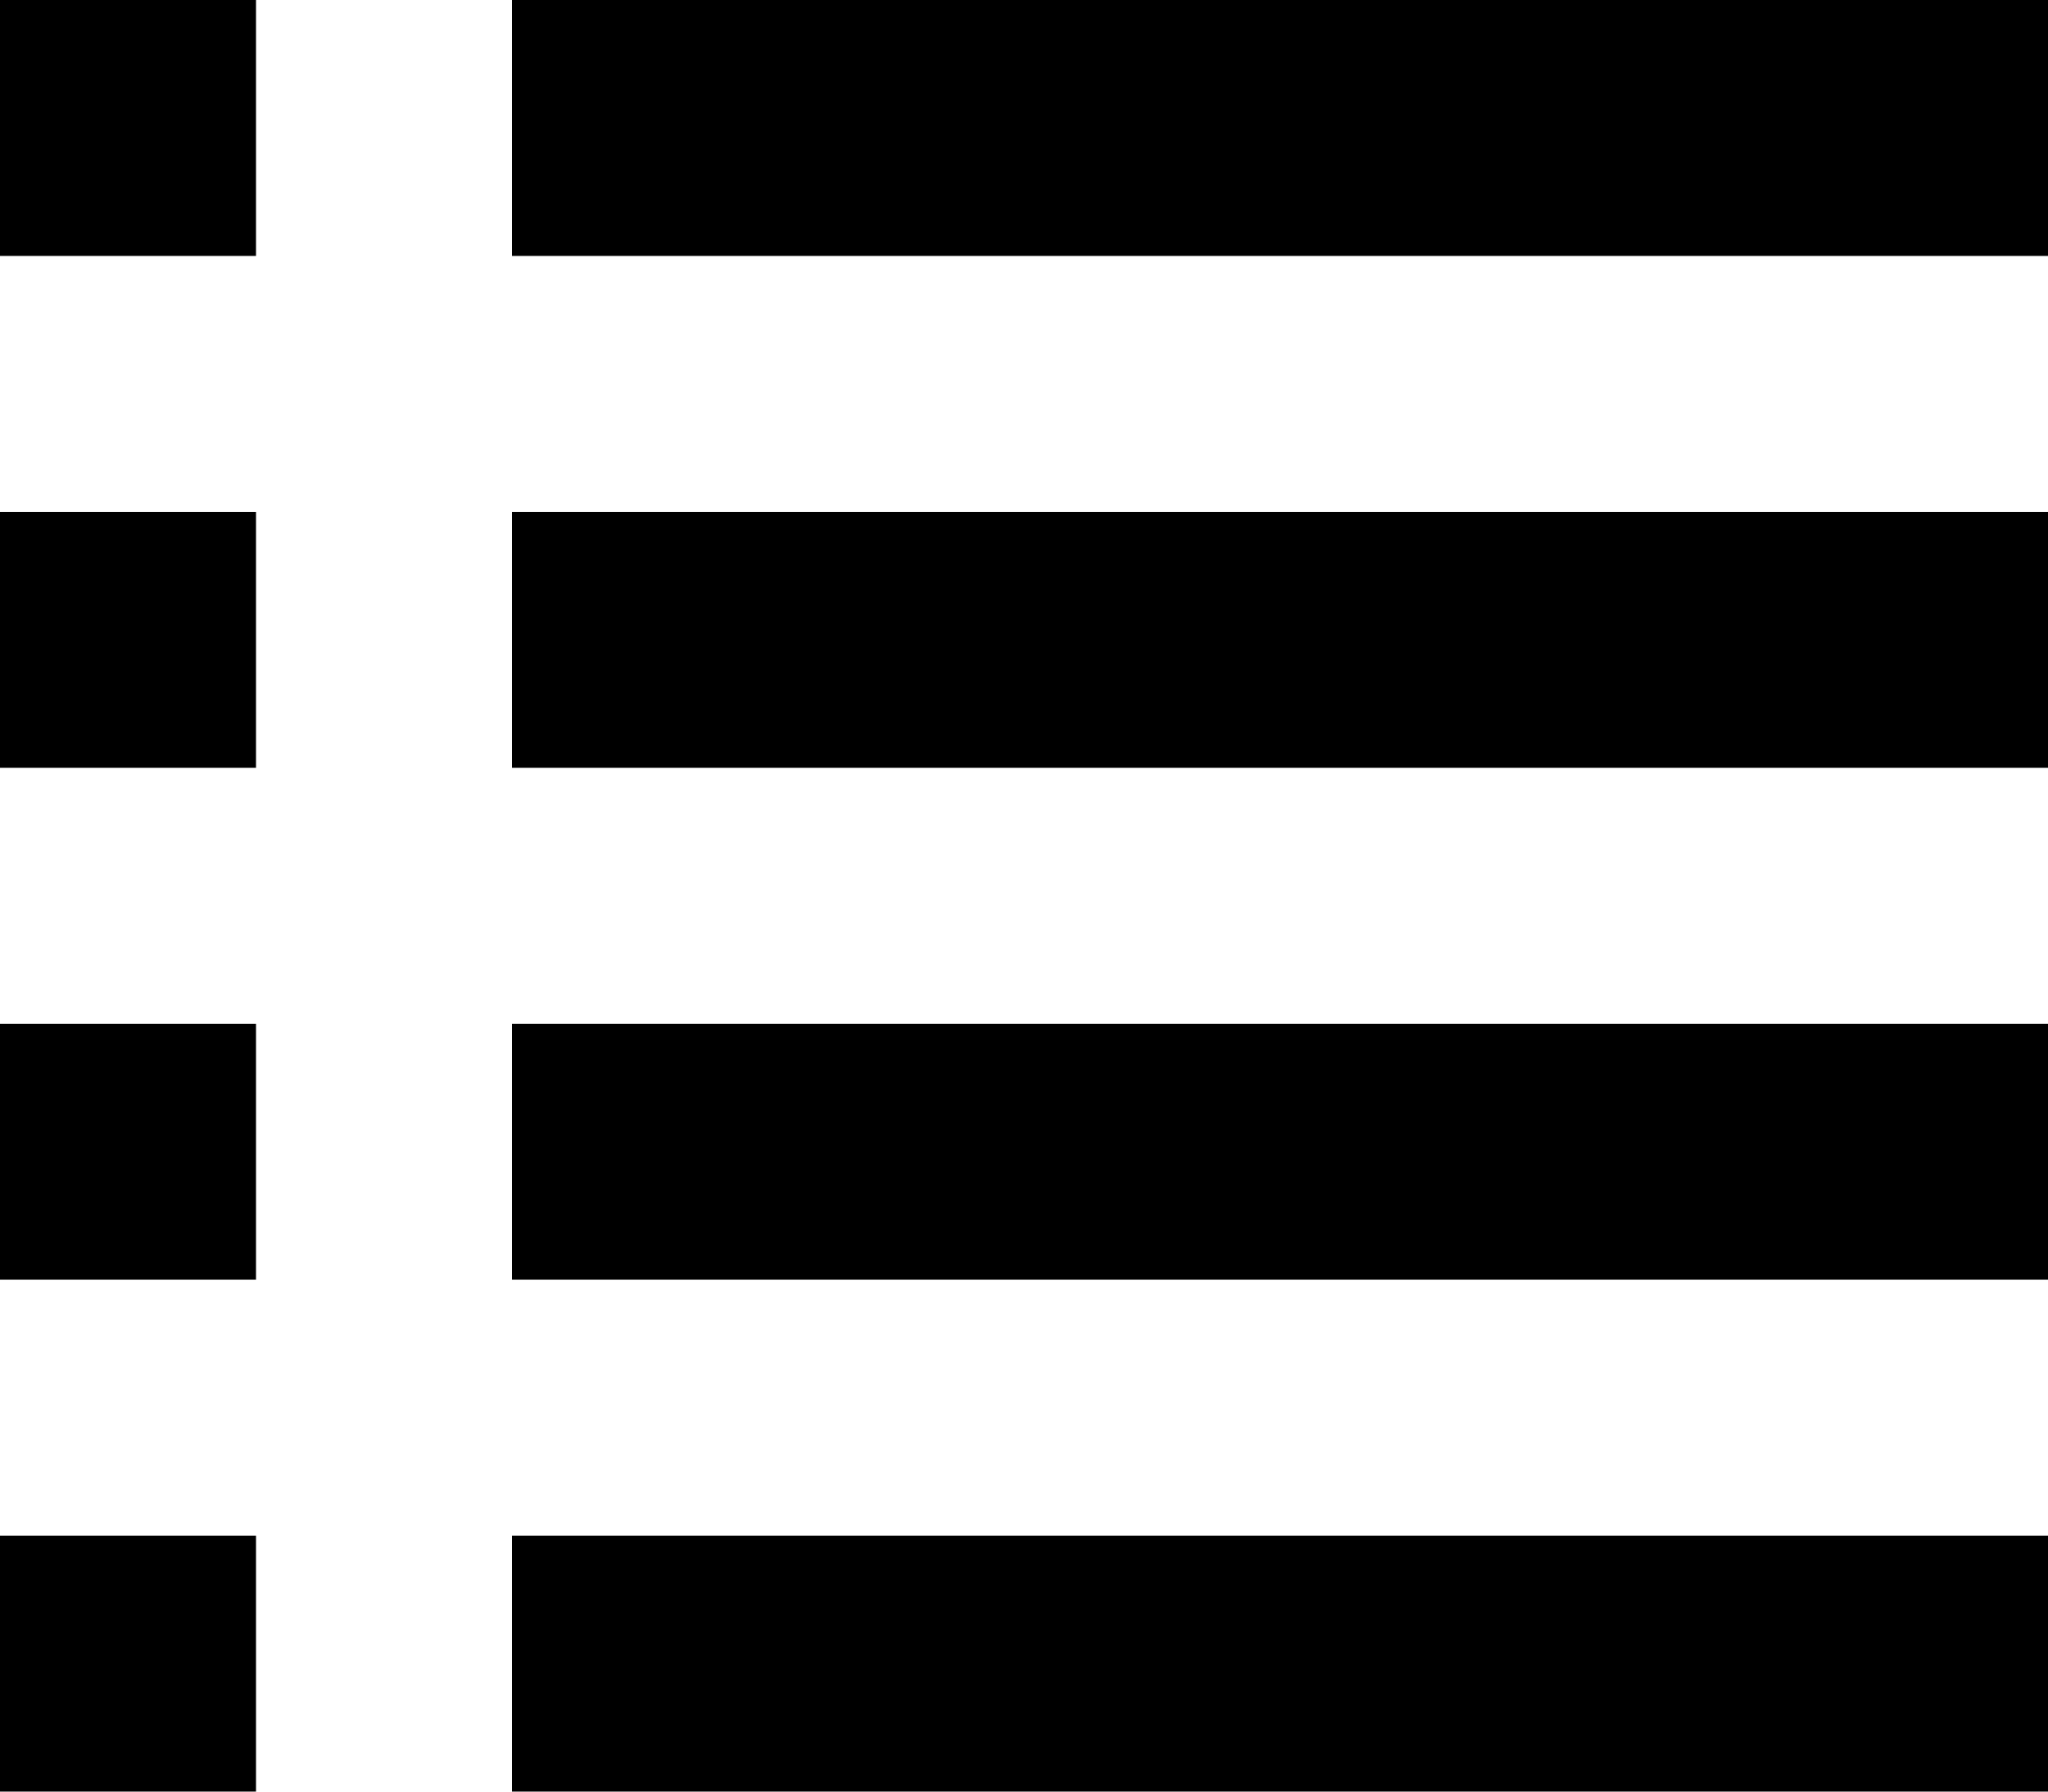
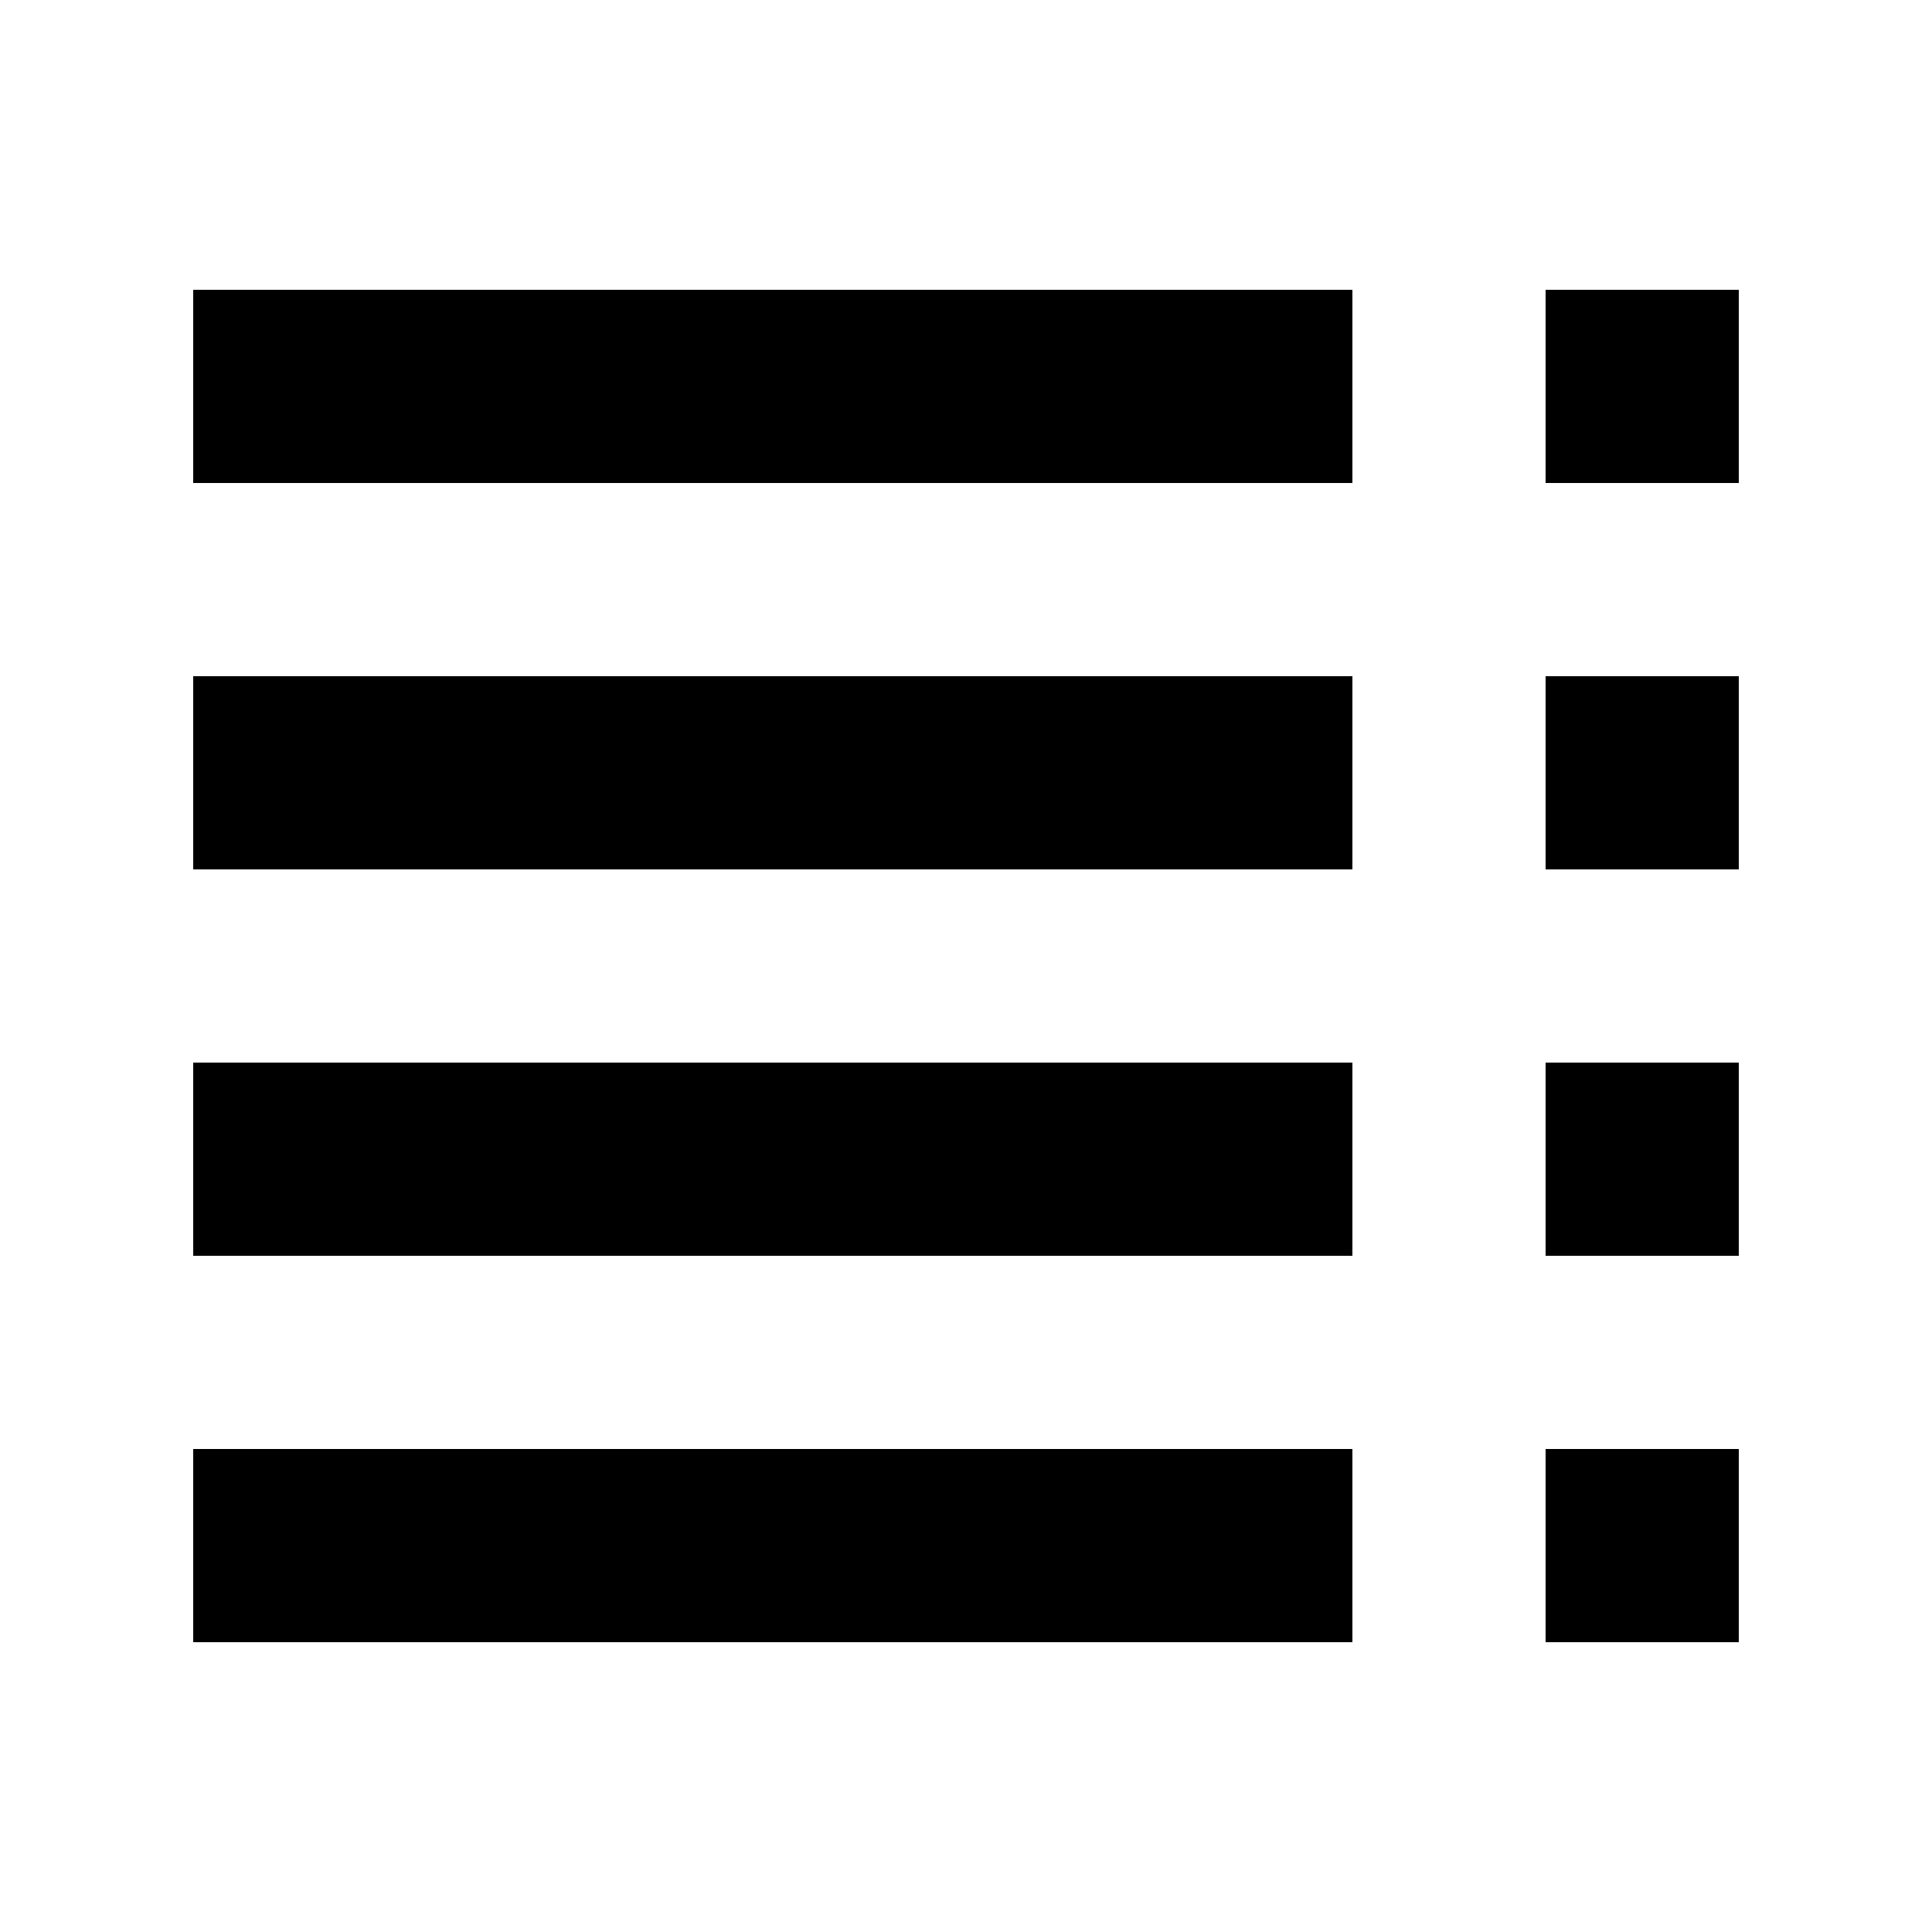
- <svg xmlns="http://www.w3.org/2000/svg" viewBox="0 0 16 14">
-   <path d="M2 0H0v2h2V0ZM16 0H4v2h12V0ZM2 4H0v2h2V4ZM16 4H4v2h12V4ZM2 8H0v2h2V8ZM16 8H4v2h12V8ZM2 12H0v2h2v-2ZM16 12H4v2h12v-2Z" fill="#000" />
+ <svg xmlns="http://www.w3.org/2000/svg" viewBox="0 0 20 20" fill="none">
+   <path d="M16 3h2v2h-2V3ZM2 3h12v2H2V3ZM16 7h2v2h-2V7ZM2 7h12v2H2V7ZM16 11h2v2h-2v-2ZM2 11h12v2H2v-2ZM16 15h2v2h-2v-2ZM2 15h12v2H2v-2Z" fill="#000" />
</svg>
